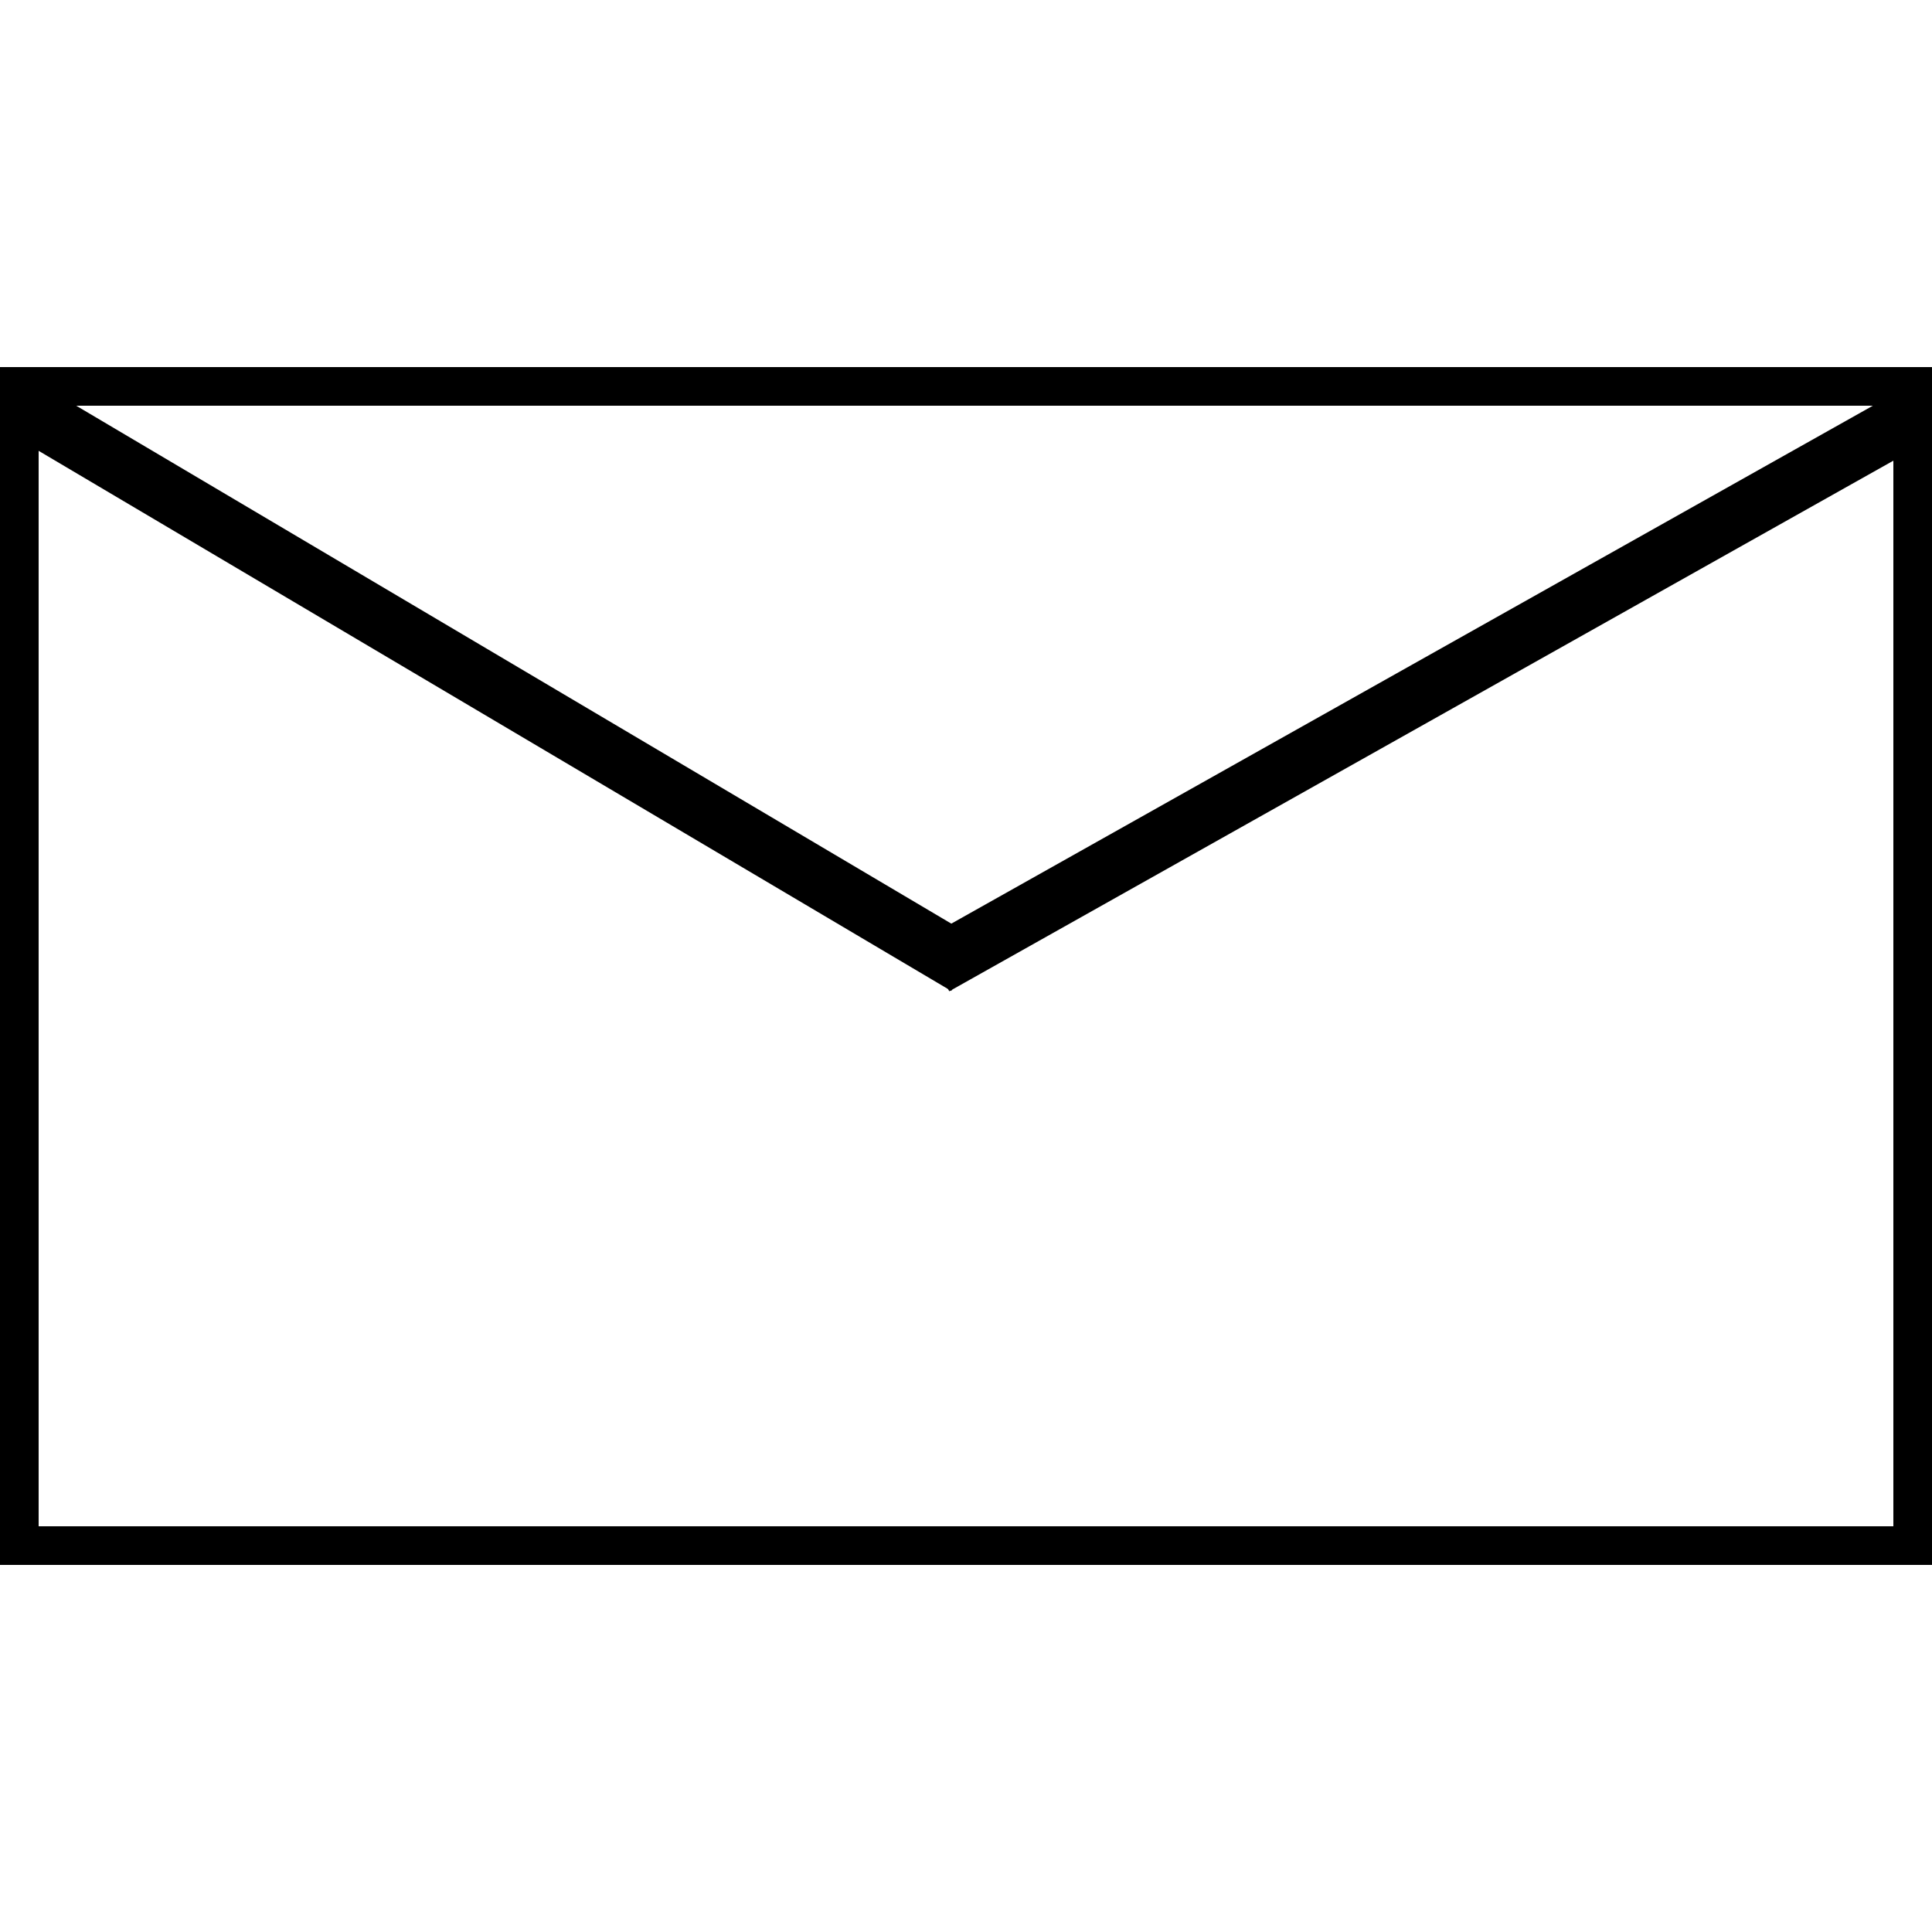
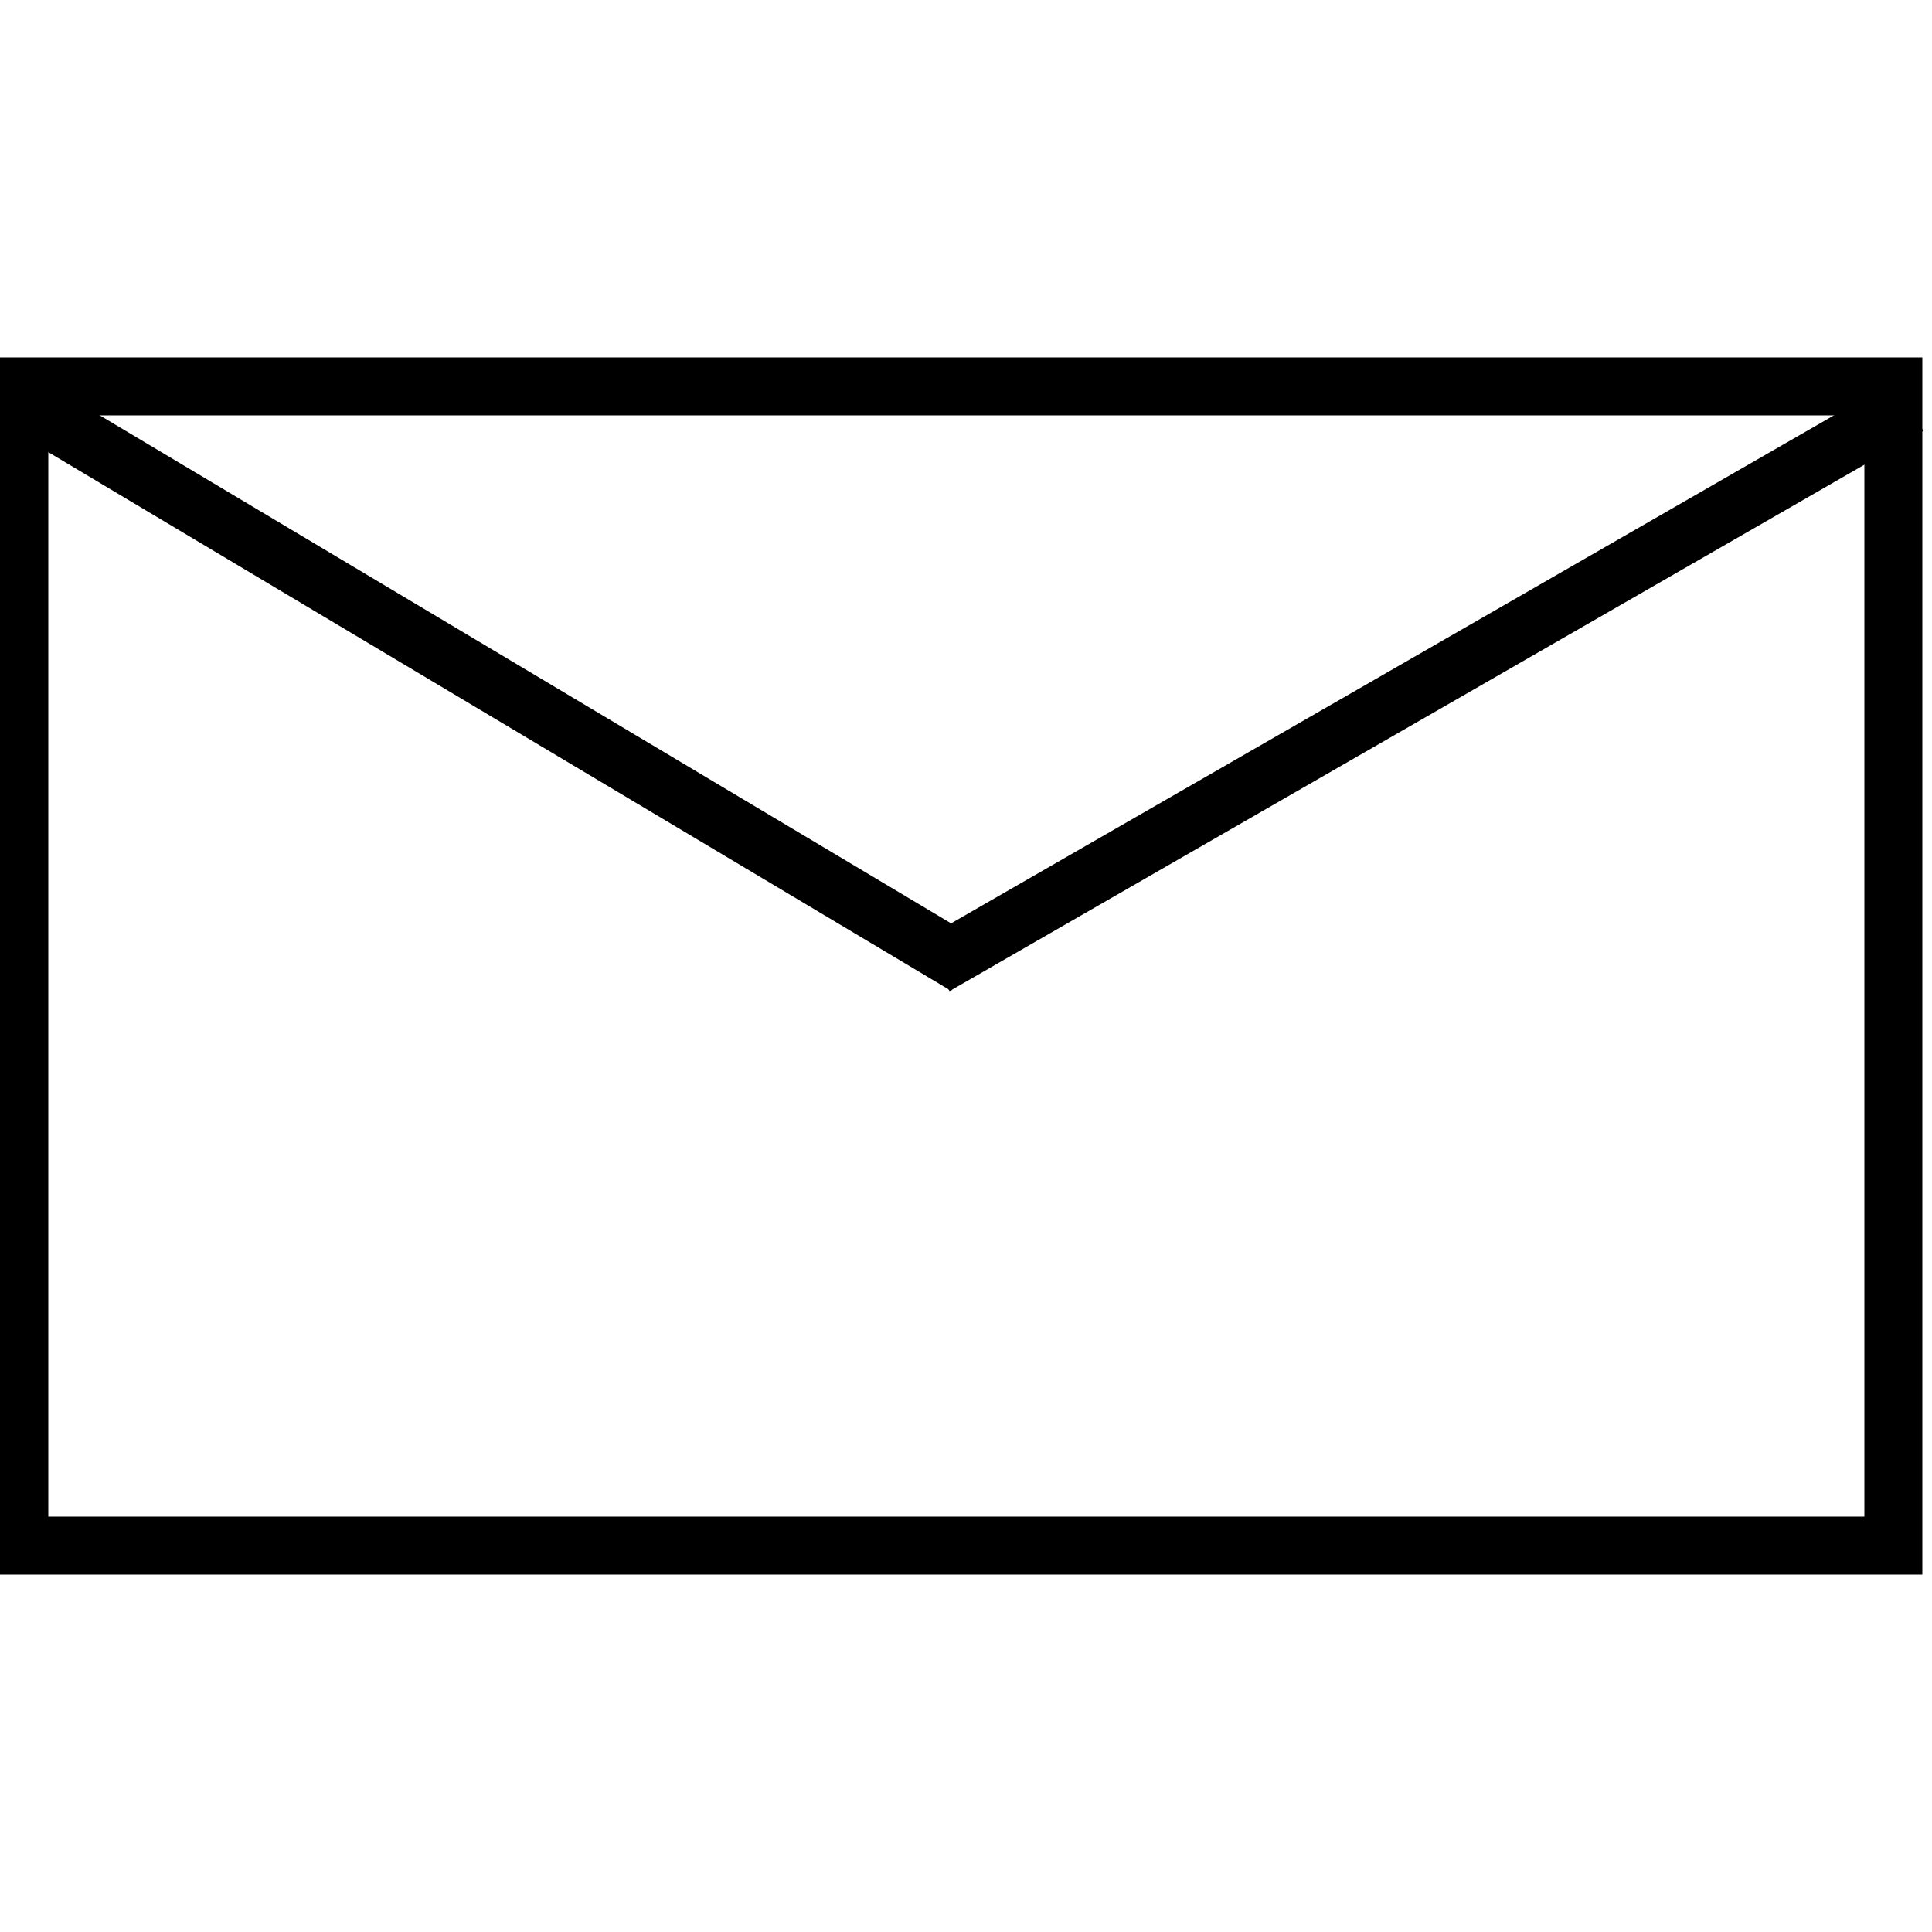
<svg xmlns="http://www.w3.org/2000/svg" version="1.1" x="0px" y="0px" viewBox="0 0 500 500" style="enable-background:new 0 0 500 500;" xml:space="preserve">
-   <g id="svg-icon-home" stroke="#000" stroke-width="10">
-     <rect x="5" y="100" width="490" height="300" fill="none" stroke="black" />
-     <line x1="5" x2="250" y1="105" y2="250" stroke-width="15" />
-     <line x1="242" x2="500" y1="250" y2="105" stroke-width="15" />
+   <g id="svg-icon-home" stroke="#000" stroke-width="15">
+     <rect x="5" y="100" width="485" height="300" fill="none" stroke="black" />
+     <line x1="7" x2="250" y1="105" y2="250" stroke-width="15" />
+     <line x1="242" x2="494" y1="250" y2="105" stroke-width="15" />
  </g>
</svg>
